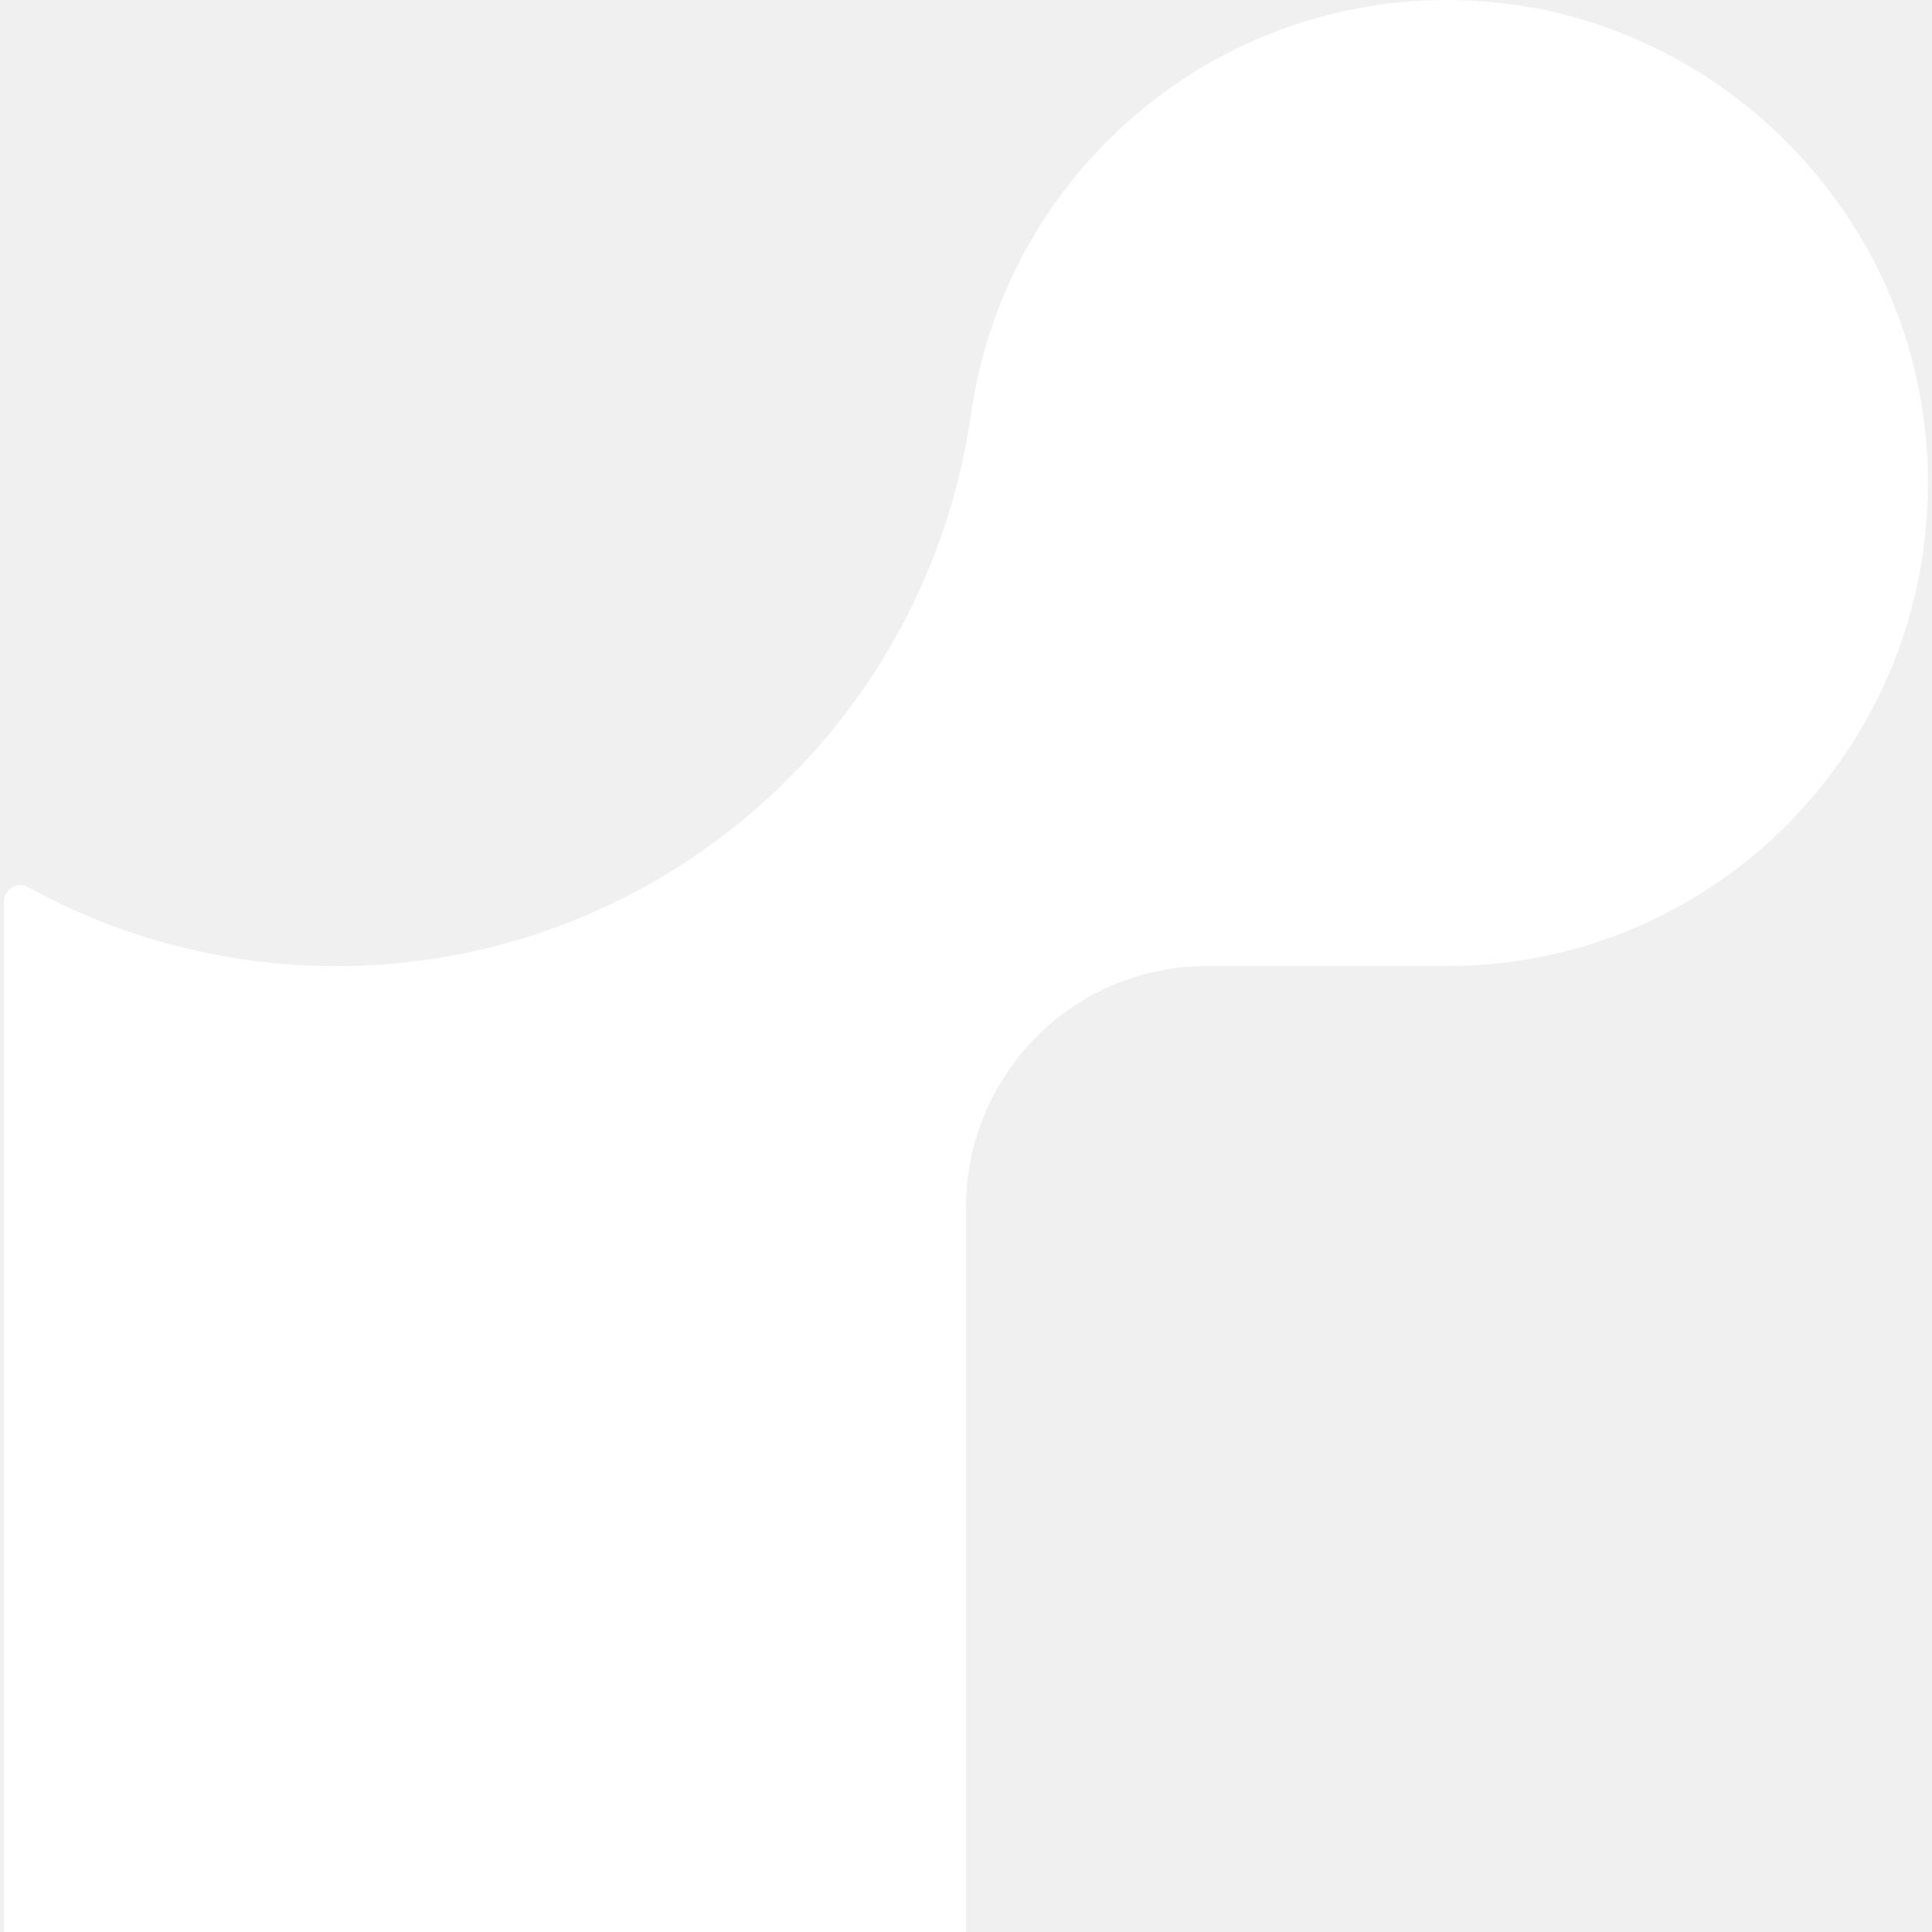
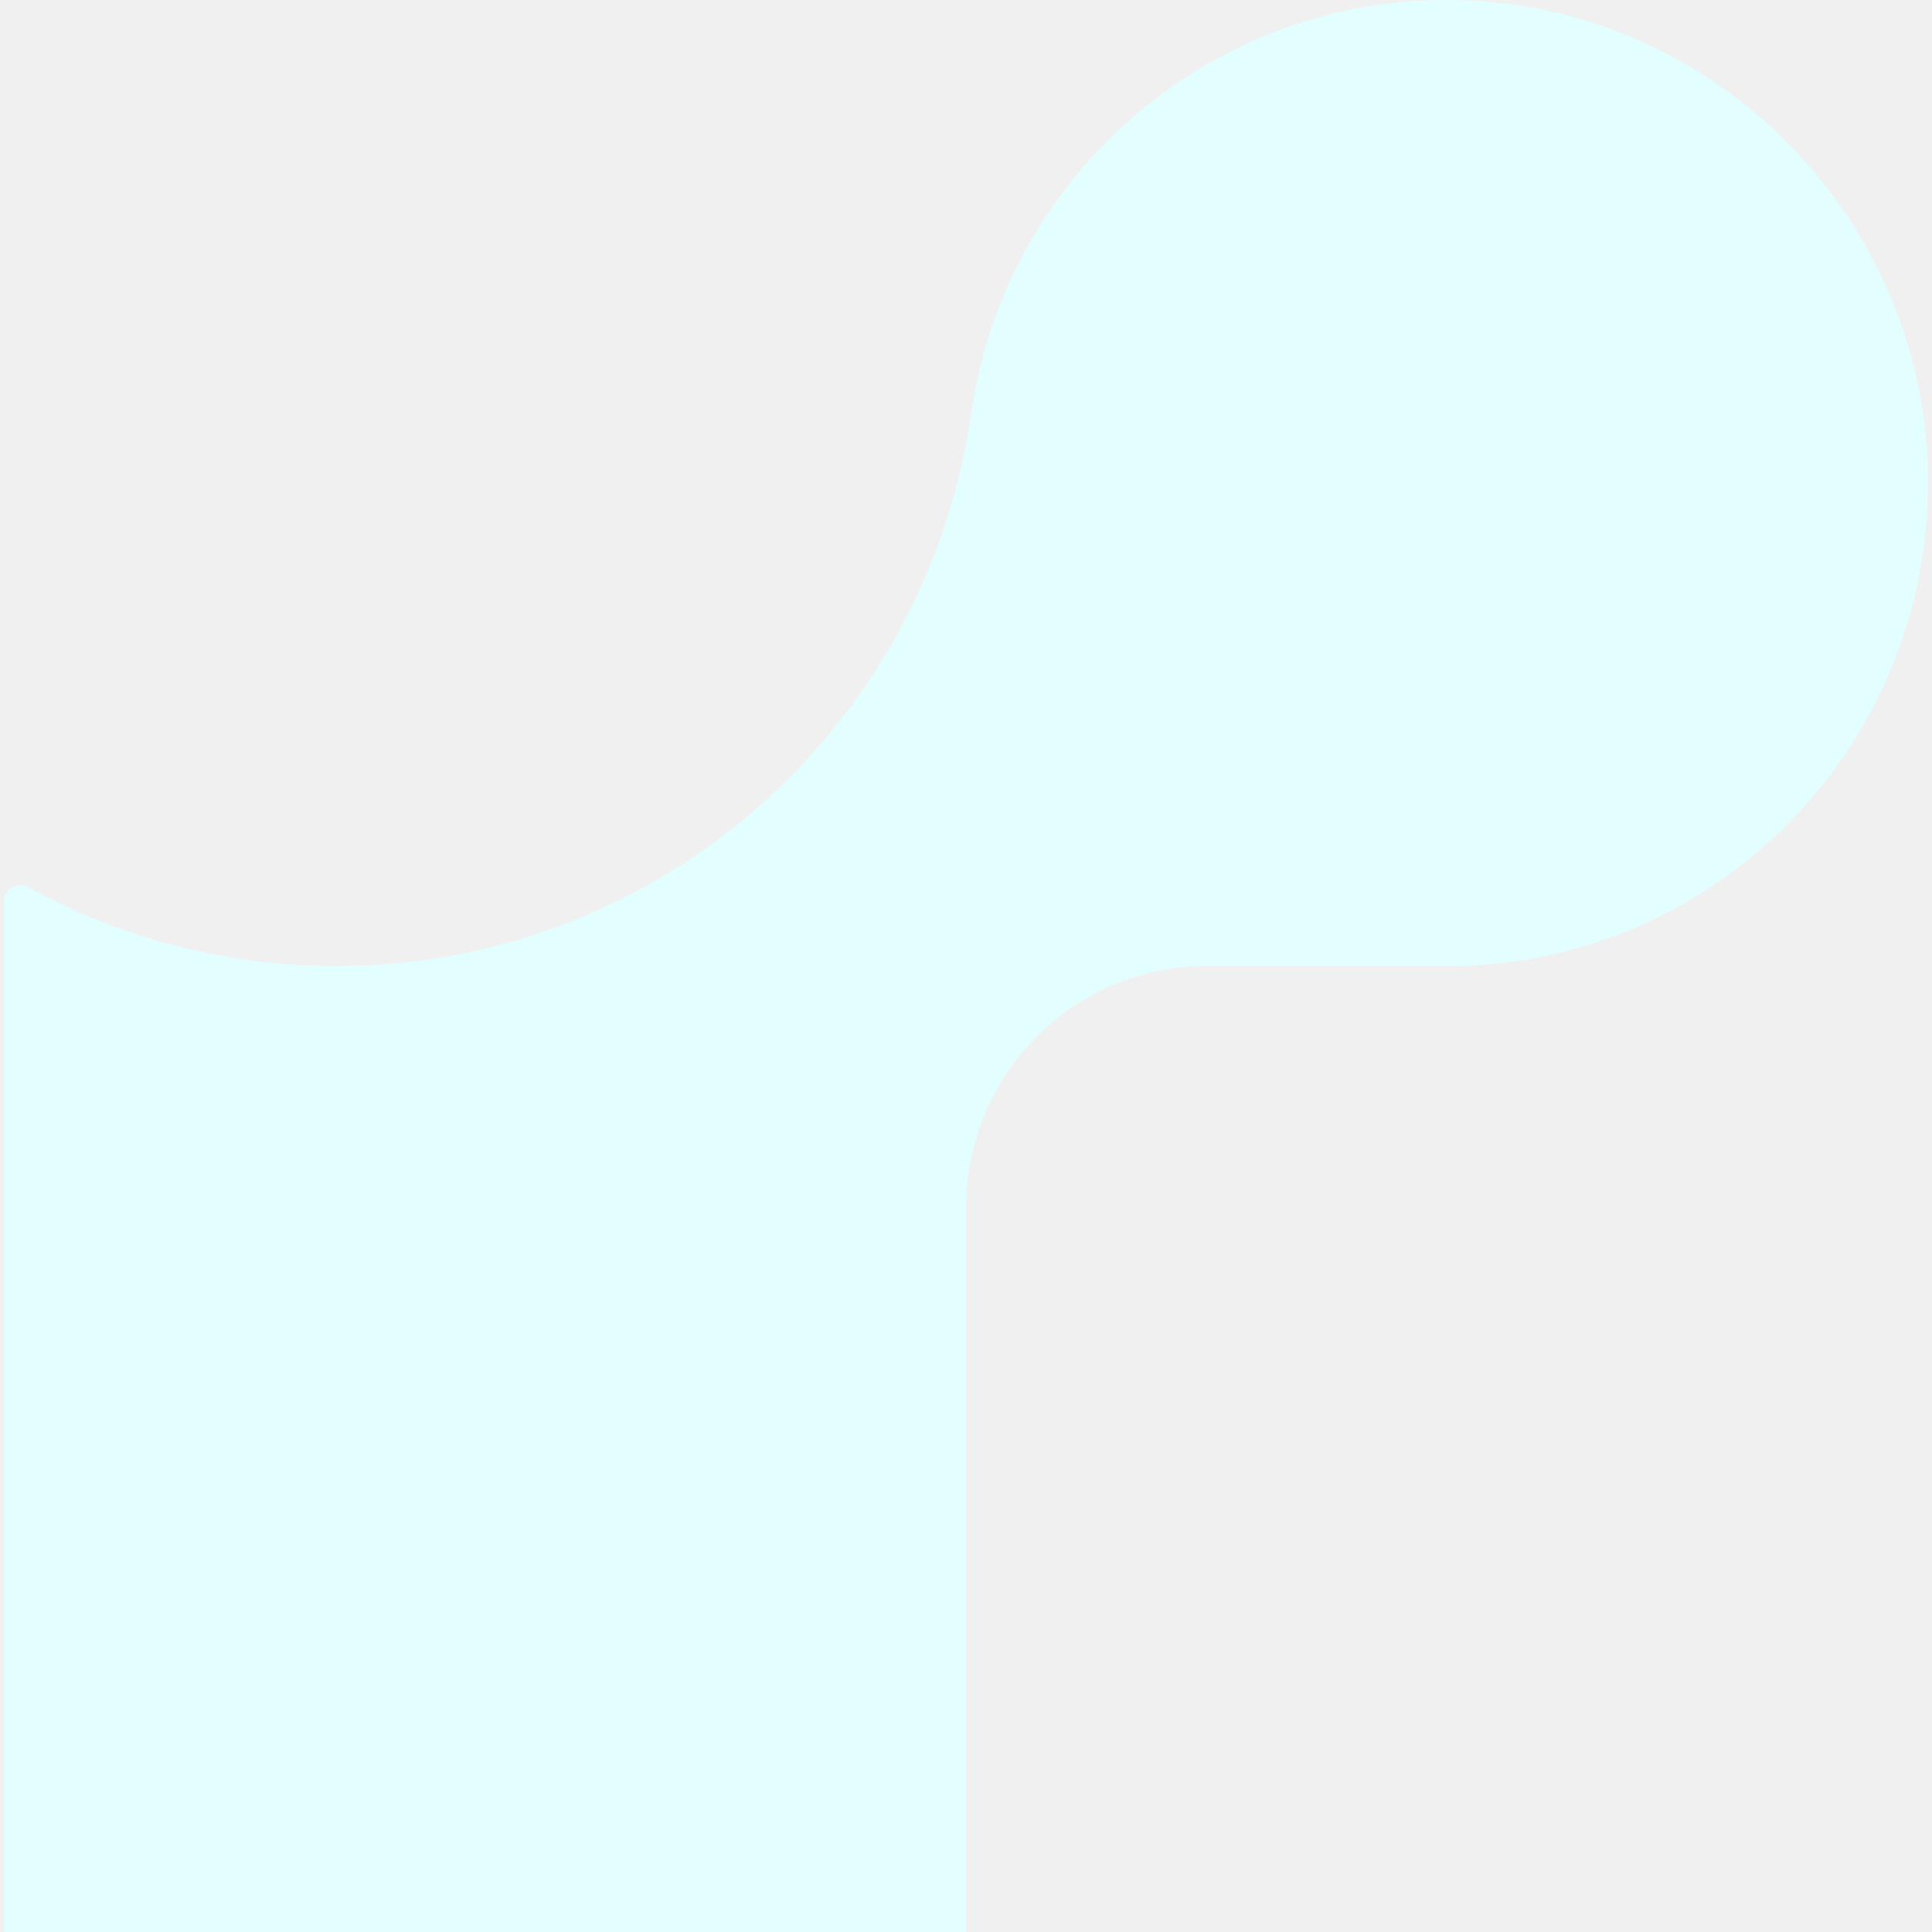
<svg xmlns="http://www.w3.org/2000/svg" width="24" height="24" viewBox="0 0 24 24">
-   <path fill="#ffffff" d="M18.263.007c-3.121-.147-5.744 2.109-6.192 5.082c-.018.138-.045.272-.067.405c-.696 3.703-3.936 6.507-7.827 6.507a7.9 7.9 0 0 1-3.825-.979a.202.202 0 0 0-.302.178V24H12v-8.999c0-1.656 1.338-3 2.987-3h2.988c3.382 0 6.103-2.817 5.97-6.244c-.12-3.084-2.61-5.603-5.682-5.75" />
+   <path fill="#e3feff" d="M18.263.007c-3.121-.147-5.744 2.109-6.192 5.082c-.018.138-.045.272-.067.405c-.696 3.703-3.936 6.507-7.827 6.507a7.9 7.9 0 0 1-3.825-.979a.202.202 0 0 0-.302.178V24H12v-8.999c0-1.656 1.338-3 2.987-3h2.988c3.382 0 6.103-2.817 5.97-6.244c-.12-3.084-2.61-5.603-5.682-5.75" />
</svg>
